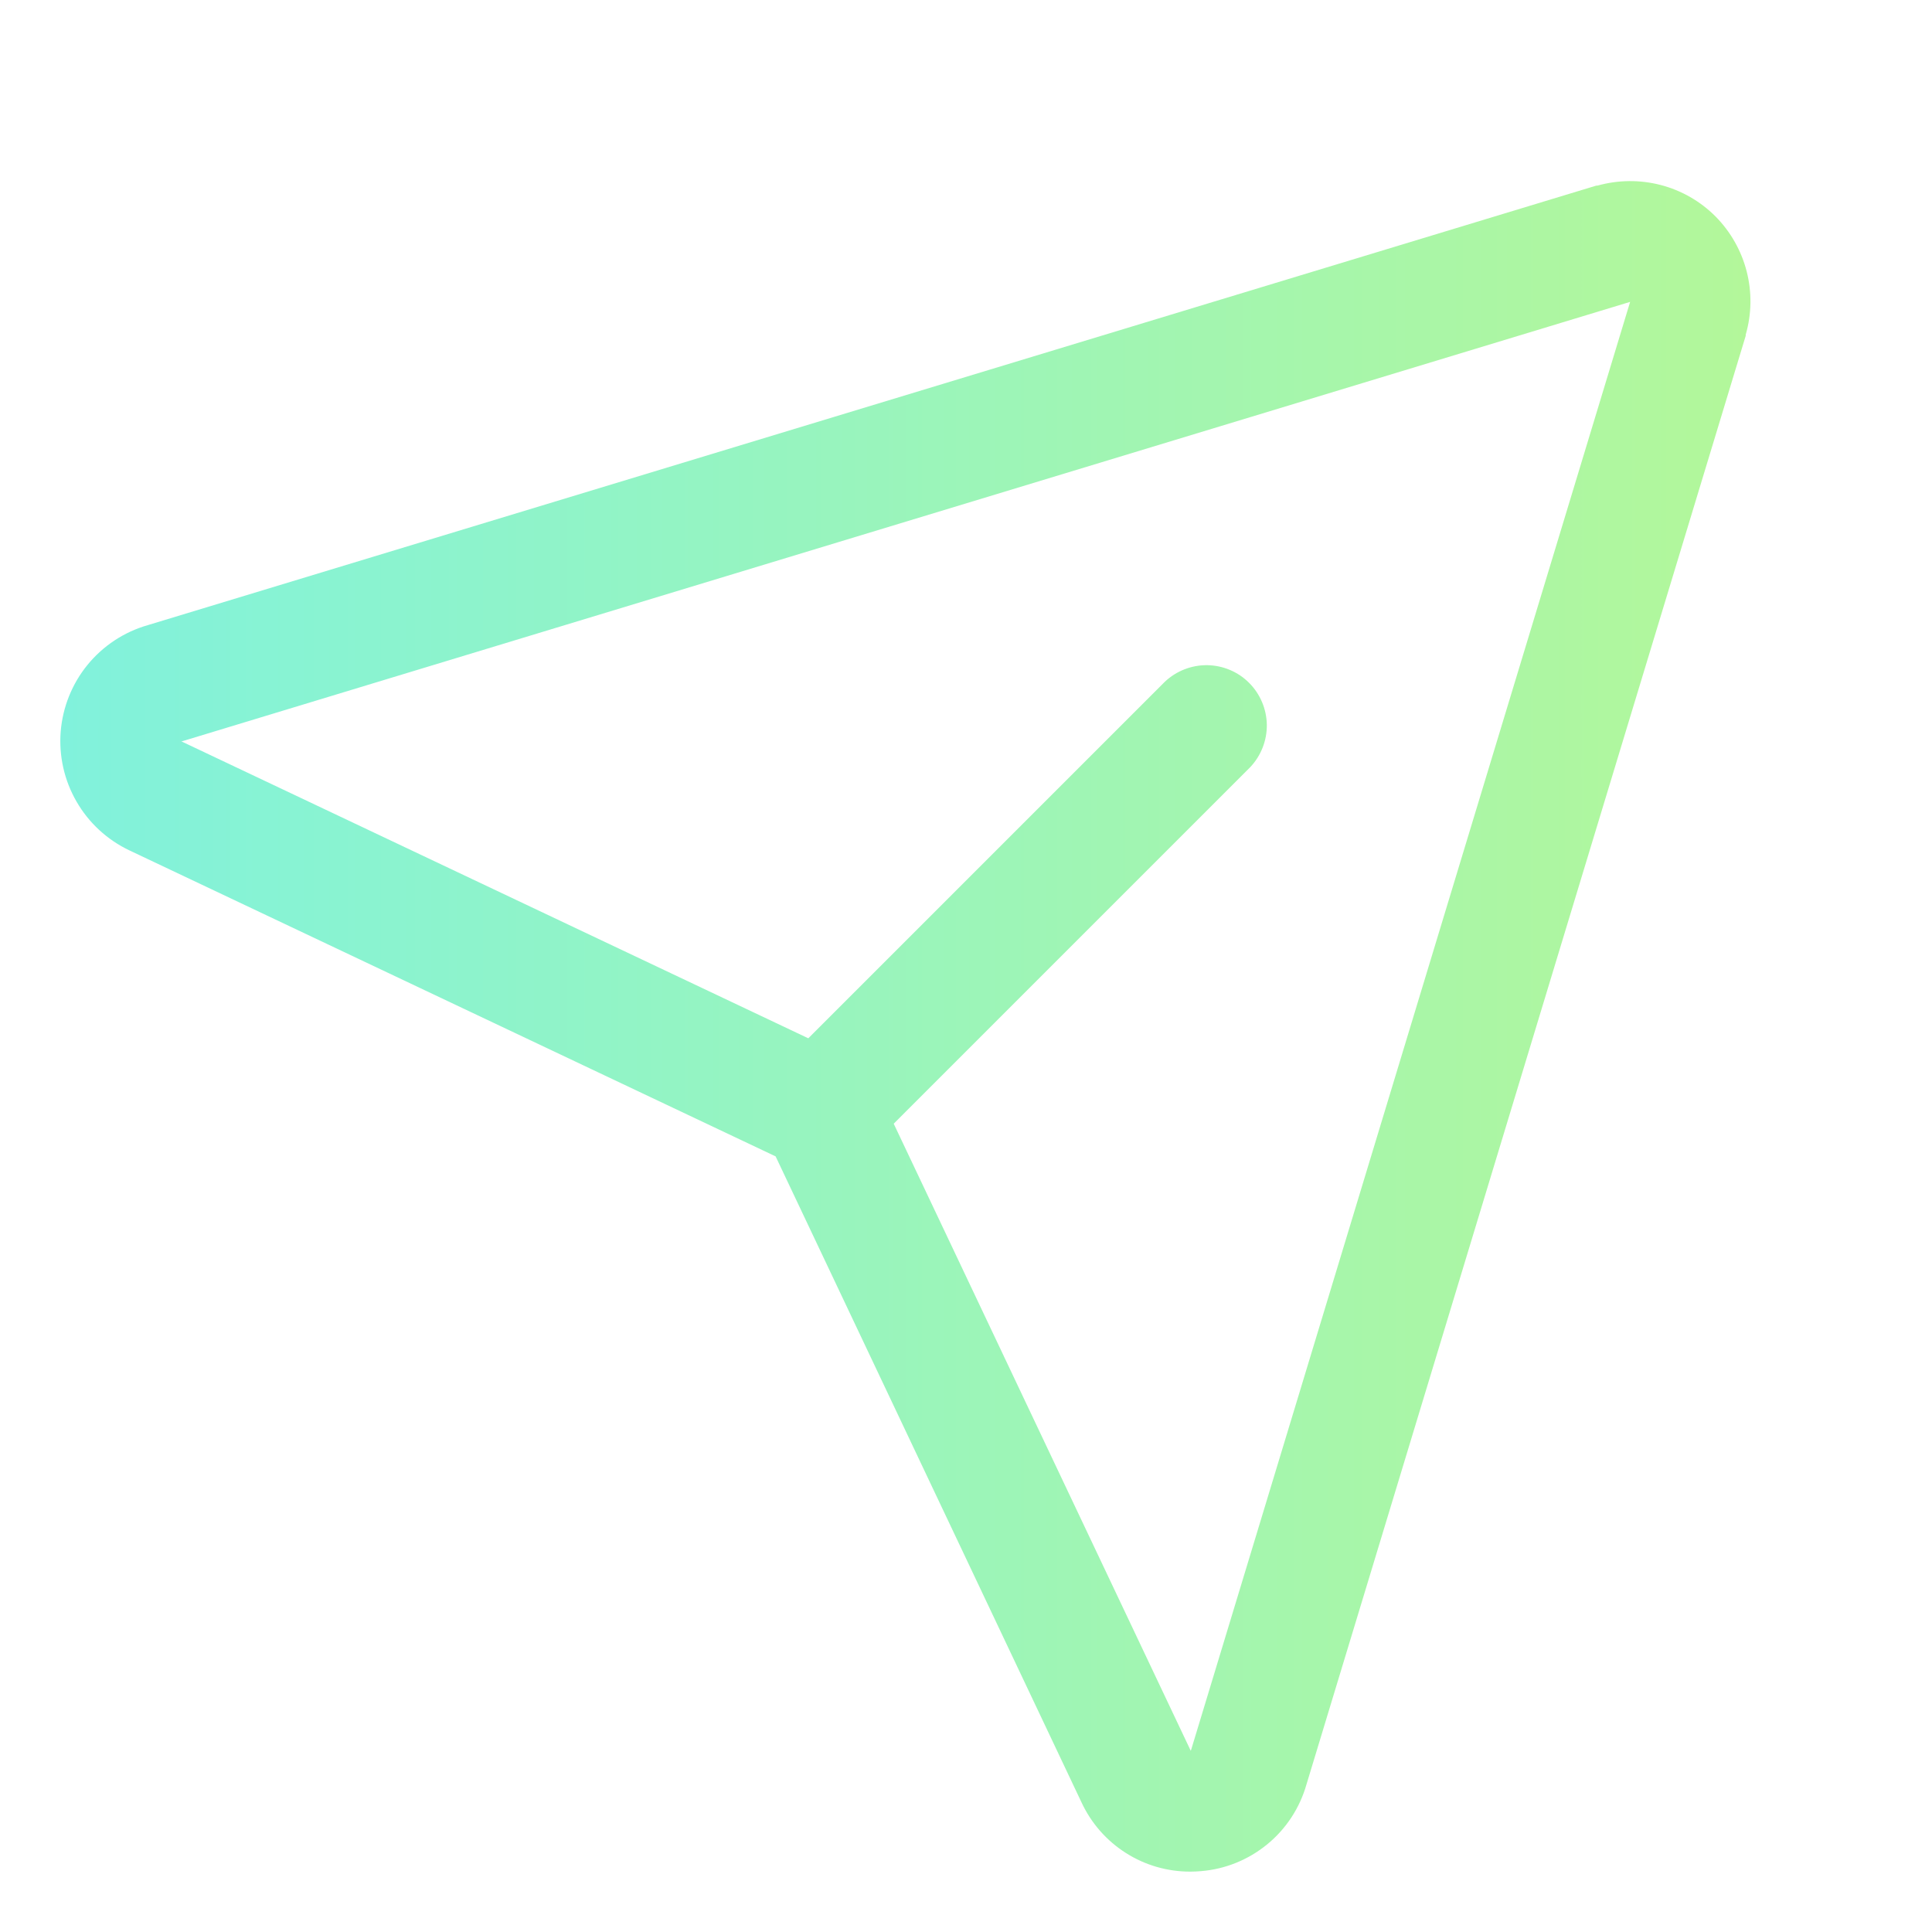
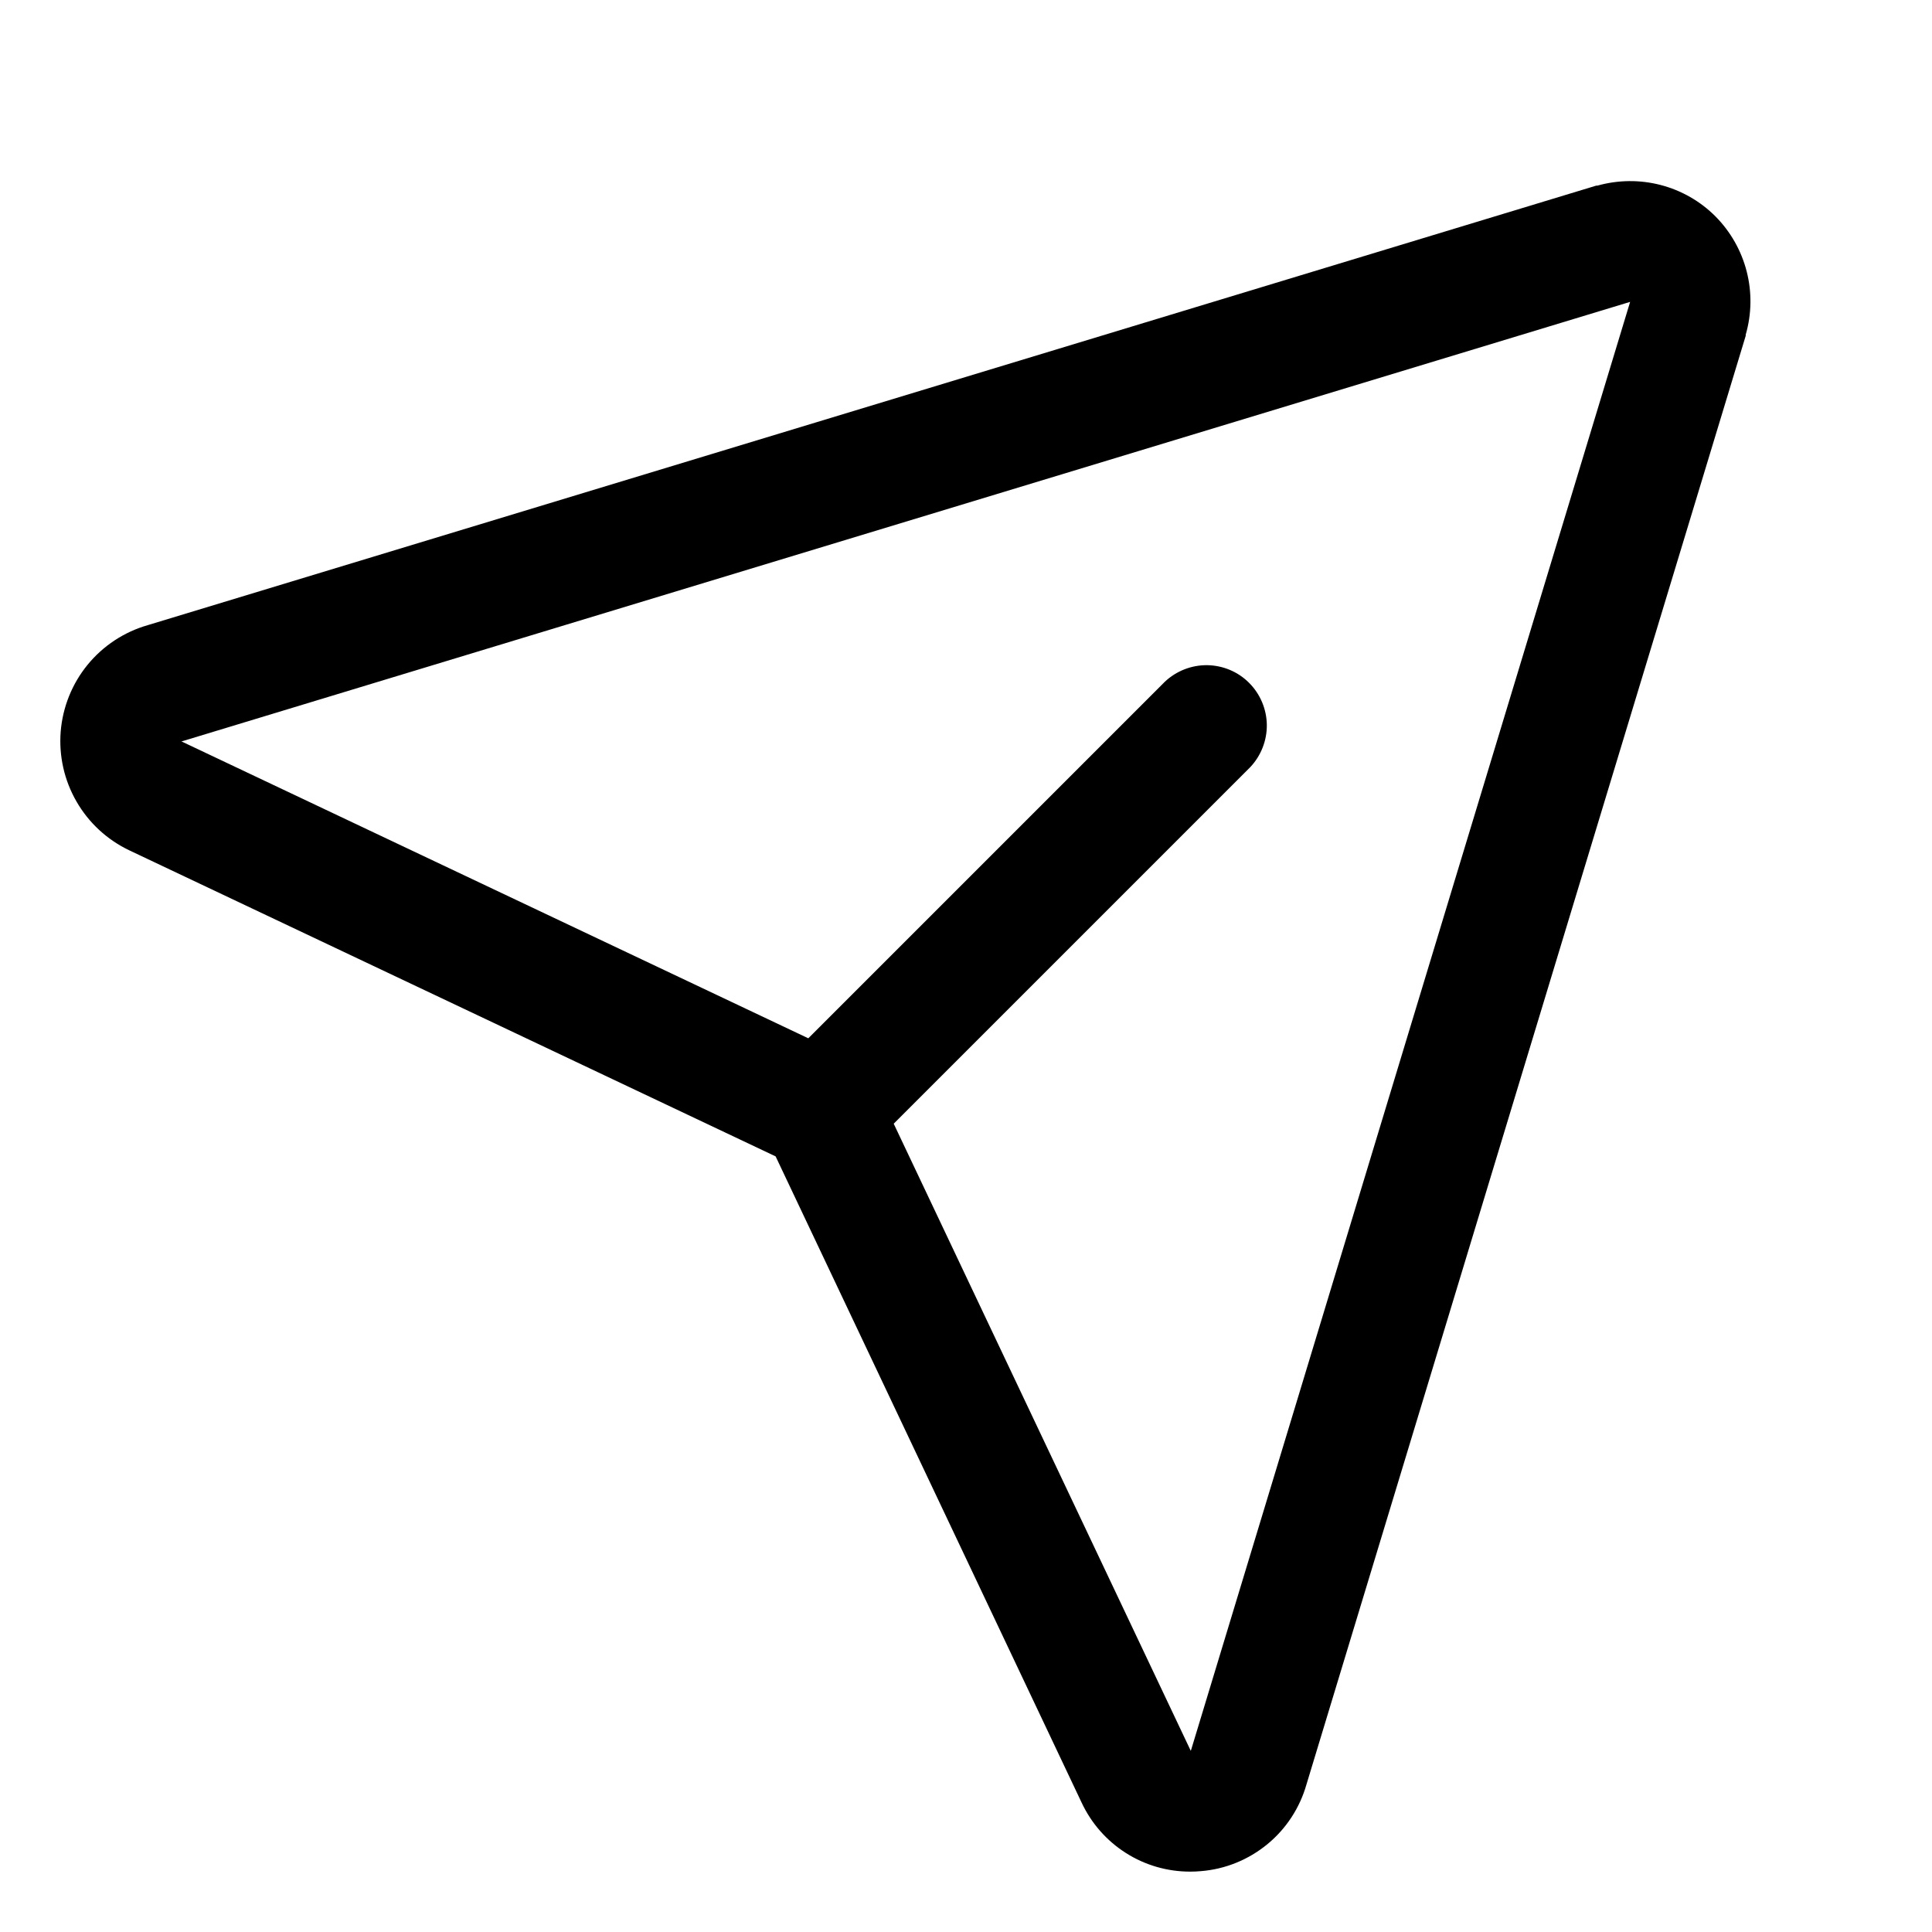
<svg xmlns="http://www.w3.org/2000/svg" width="24" height="24" viewBox="0 0 24 24" fill="none">
  <g id="PaperPlaneTilt">
    <path id="Vector" d="M21.311 2.689C21.123 2.5 20.887 2.365 20.629 2.298C20.371 2.231 20.1 2.234 19.843 2.306H19.829L1.835 7.766C1.542 7.85 1.281 8.022 1.088 8.258C0.895 8.494 0.779 8.783 0.754 9.087C0.73 9.39 0.798 9.694 0.951 9.958C1.103 10.222 1.332 10.433 1.608 10.564L9.635 14.365L13.436 22.392C13.556 22.649 13.747 22.867 13.987 23.019C14.226 23.171 14.504 23.251 14.788 23.25C14.831 23.25 14.874 23.248 14.918 23.244C15.22 23.22 15.508 23.103 15.743 22.91C15.977 22.718 16.147 22.458 16.23 22.165L21.686 4.171C21.686 4.166 21.686 4.162 21.686 4.157C21.76 3.901 21.764 3.63 21.698 3.372C21.632 3.114 21.498 2.878 21.311 2.689ZM14.797 21.736L14.792 21.749L11.102 13.959L15.531 9.53C15.665 9.388 15.739 9.199 15.737 9.004C15.734 8.808 15.655 8.621 15.517 8.483C15.379 8.344 15.192 8.266 14.996 8.263C14.801 8.261 14.612 8.335 14.47 8.469L10.041 12.898L2.25 9.208H2.263L20.25 3.75L14.797 21.736Z" fill="url(#paint0_linear_833_82)" />
  </g>
  <defs>
    <linearGradient id="paint0_linear_833_82" x1="0.749" y1="12.75" x2="21.744" y2="12.75" gradientUnits="userSpaceOnUse">
-       <stop stop-color="#81F2DC" />
-       <stop offset="1" stop-color="#B3F79A" />
+       <stop stop-color="#000000" />
+       <stop offset="1" stop-color="#000000" />
    </linearGradient>
  </defs>
</svg>
